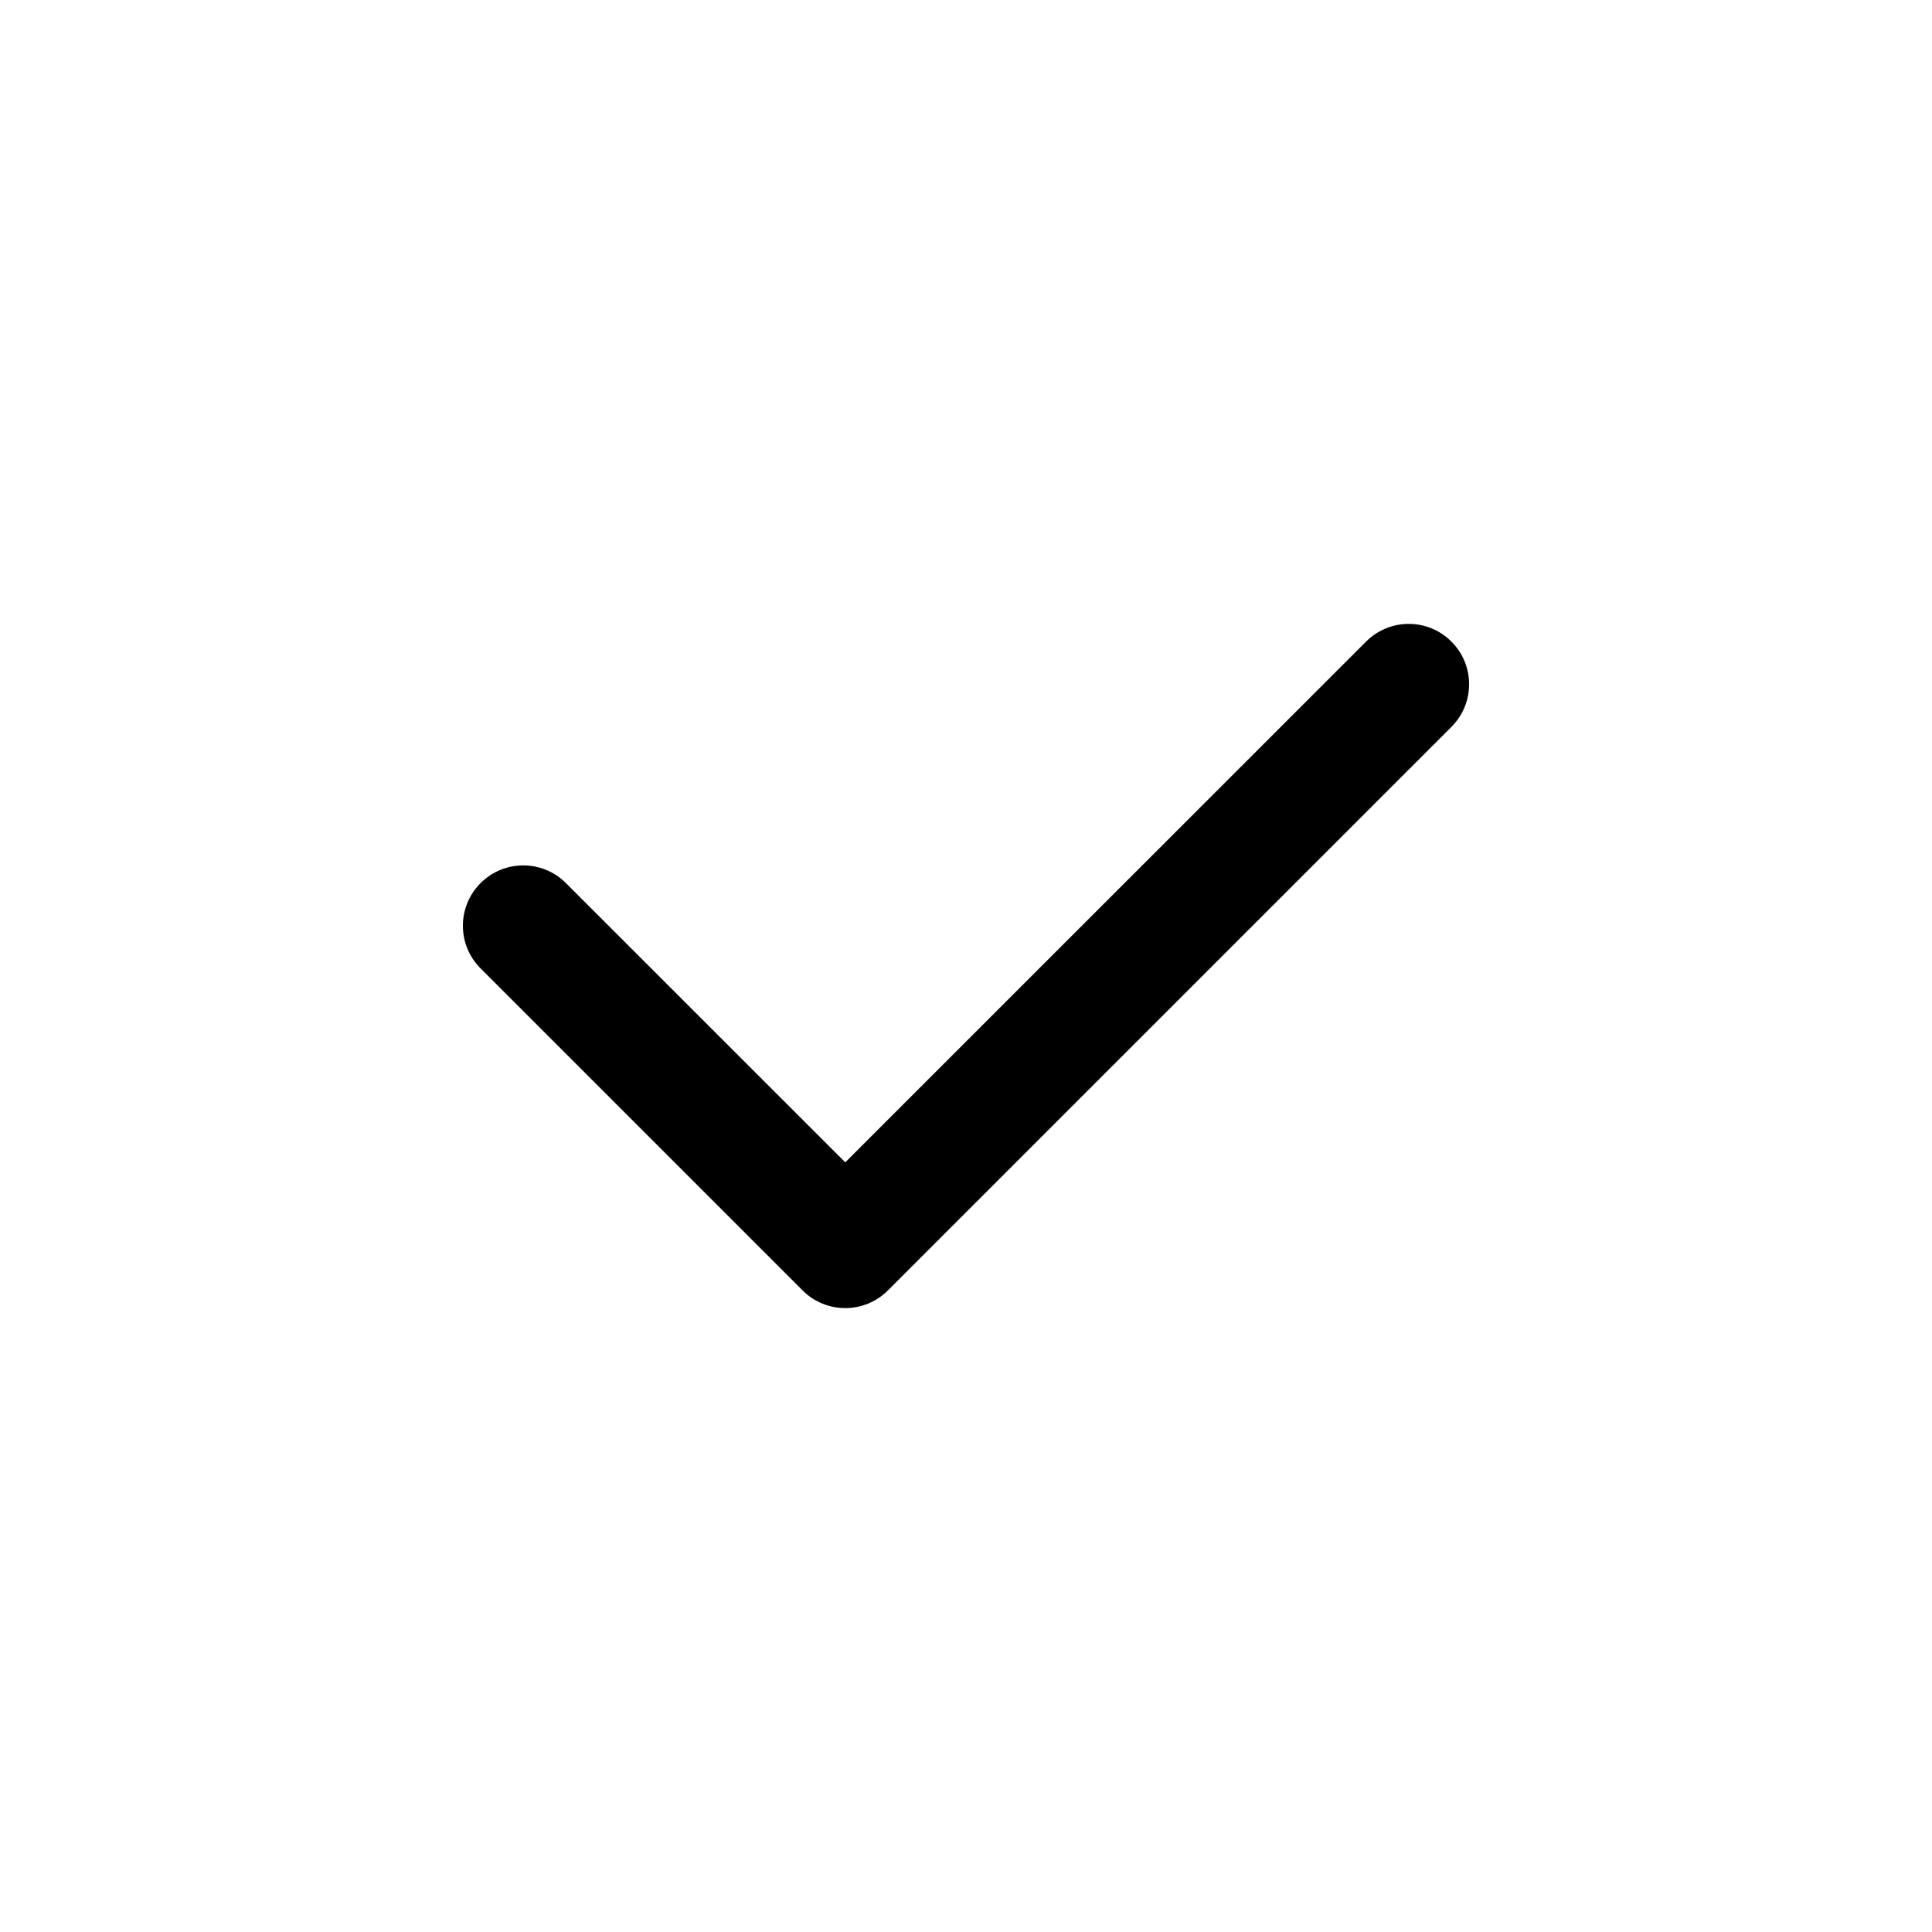
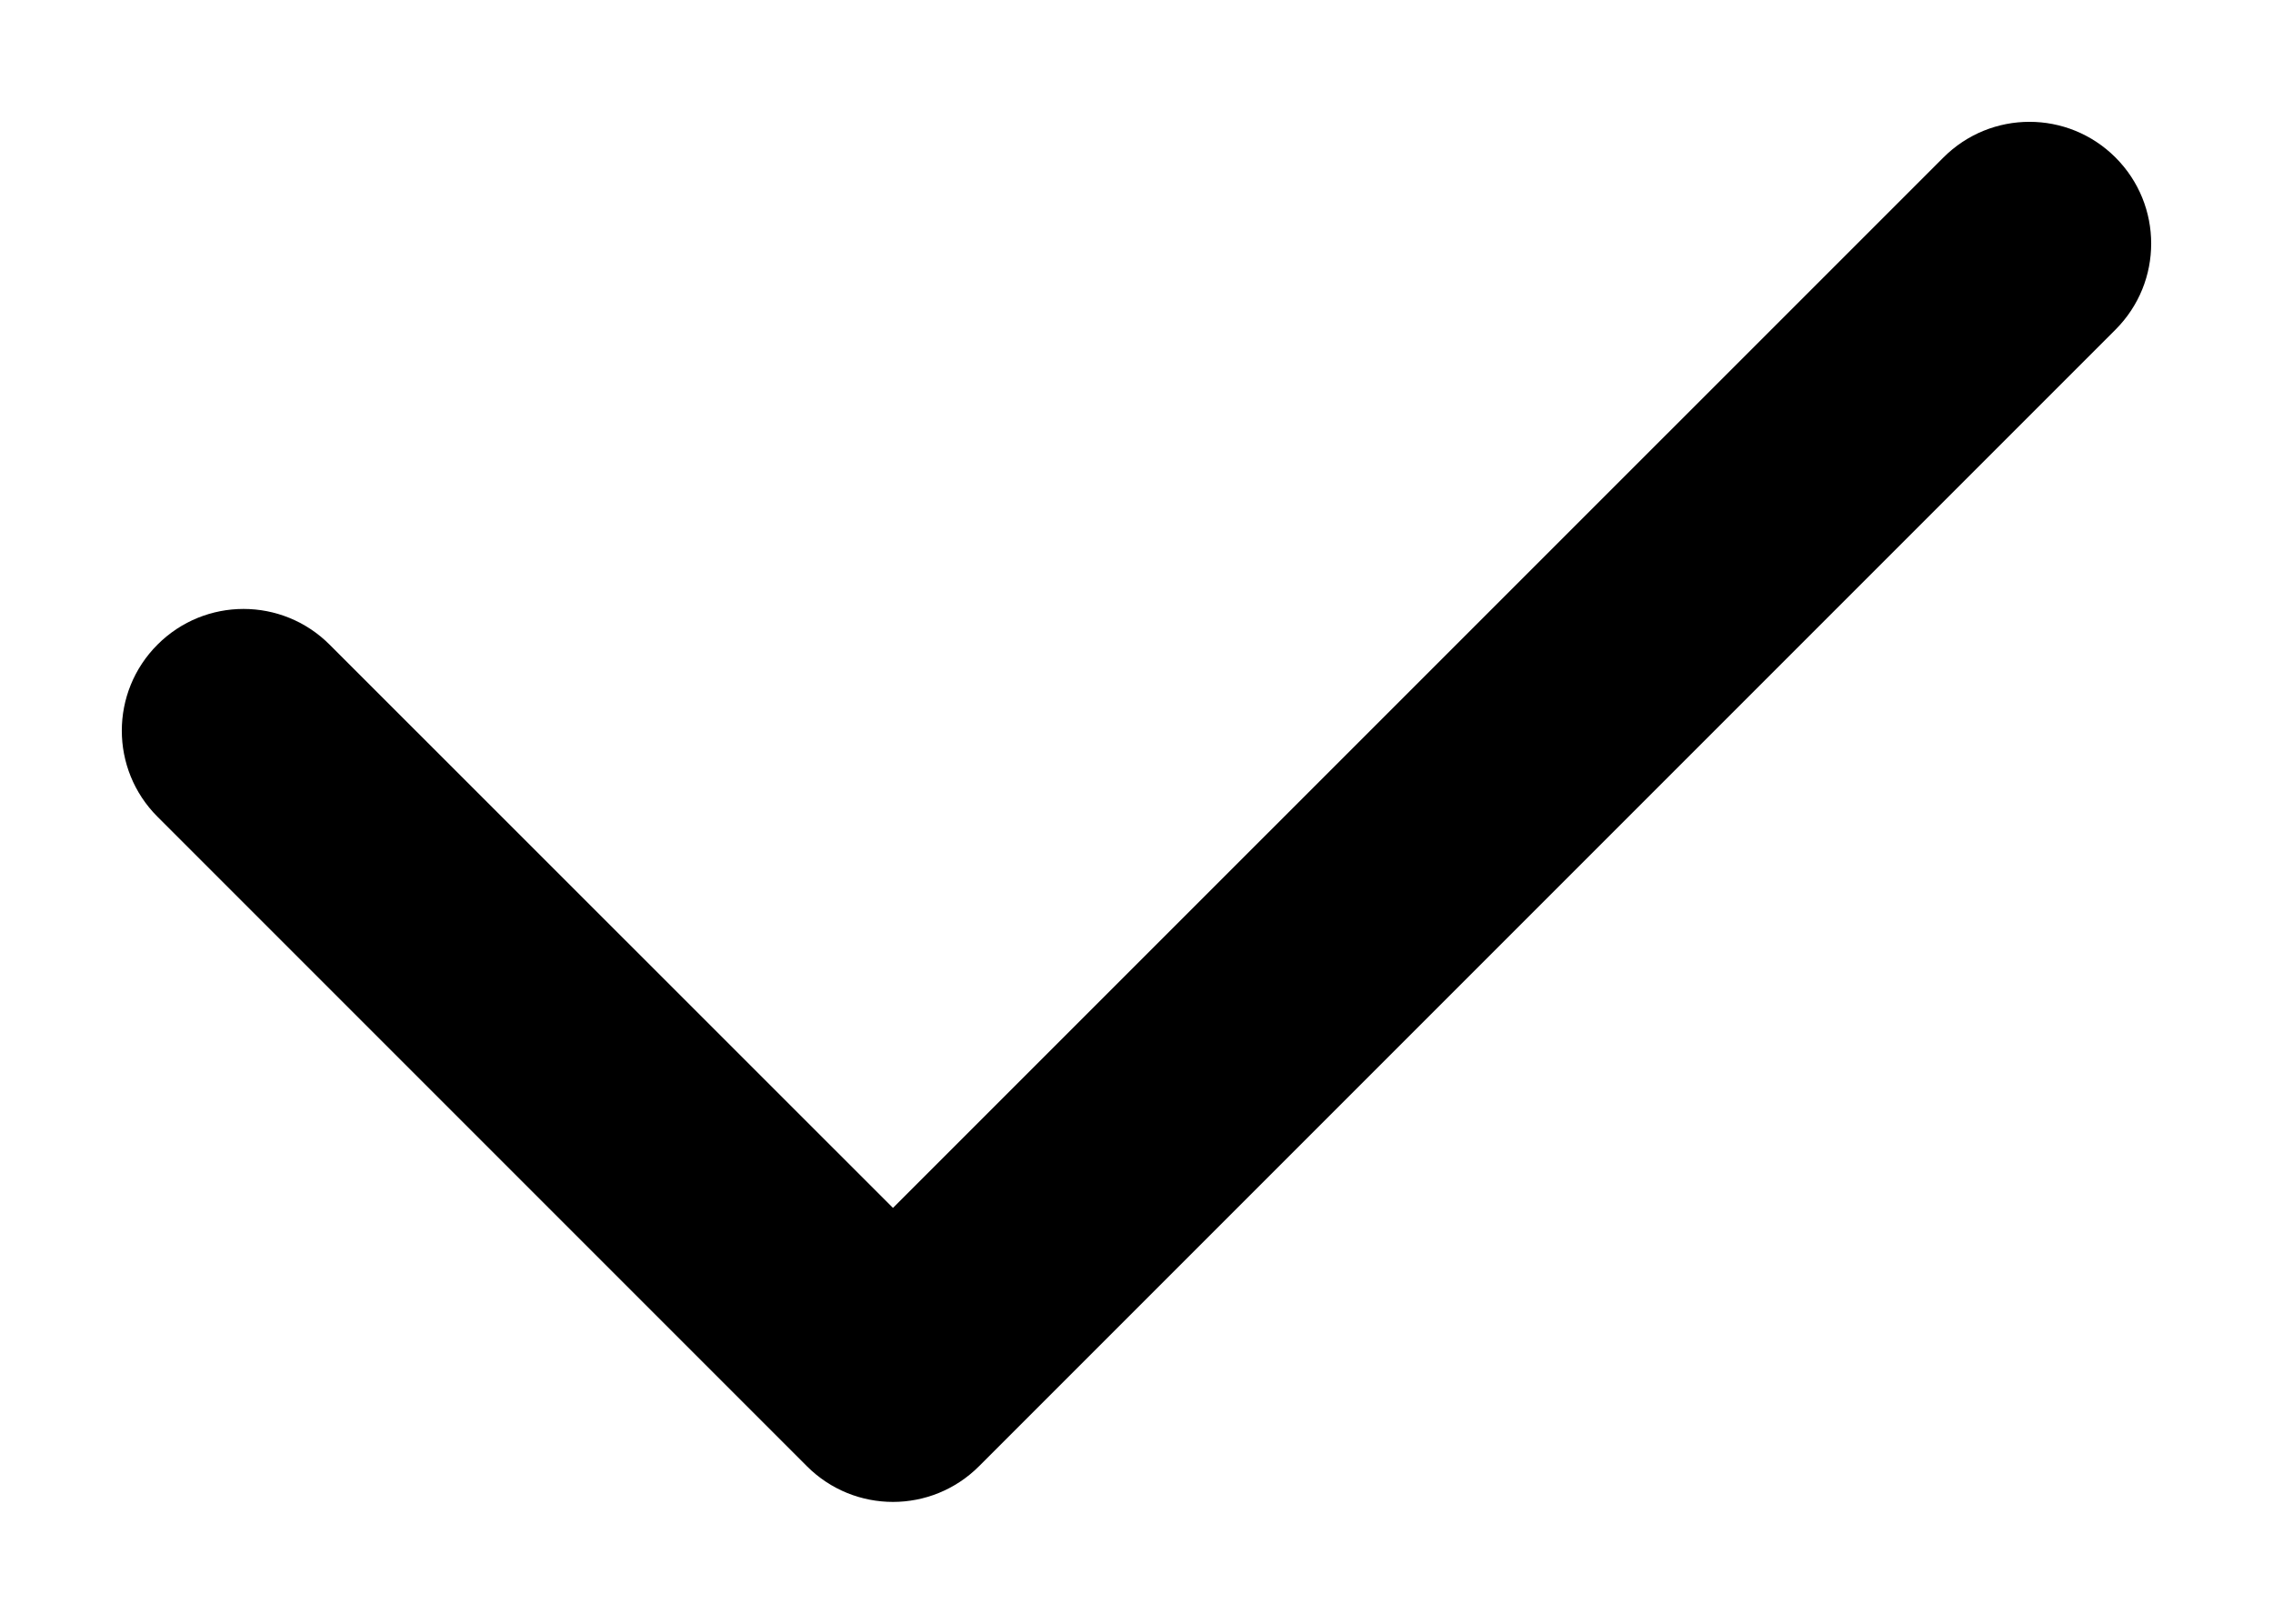
- <svg xmlns="http://www.w3.org/2000/svg" width="24" height="24" viewBox="0 0 24 24" fill="none">
-   <path fill-rule="evenodd" clip-rule="evenodd" d="M18.03 7.97C18.323 8.263 18.323 8.737 18.03 9.03L11.03 16.03C10.737 16.323 10.263 16.323 9.97 16.03L5.97 12.03C5.677 11.737 5.677 11.263 5.97 10.97C6.263 10.677 6.737 10.677 7.03 10.97L10.5 14.439L16.97 7.97C17.263 7.677 17.737 7.677 18.03 7.97Z" fill="currentColor" />
+ <svg xmlns="http://www.w3.org/2000/svg" width="14" height="10" viewBox="0 0 14 10" fill="none">
+   <path fill-rule="evenodd" clip-rule="evenodd" d="M13.03 0.97C13.323 1.263 13.323 1.737 13.03 2.03L6.03 9.03C5.737 9.323 5.263 9.323 4.97 9.03L0.97 5.03C0.677 4.737 0.677 4.263 0.97 3.97C1.263 3.677 1.737 3.677 2.03 3.97L5.5 7.439L11.97 0.97C12.263 0.677 12.737 0.677 13.03 0.97Z" fill="black" />
</svg>
